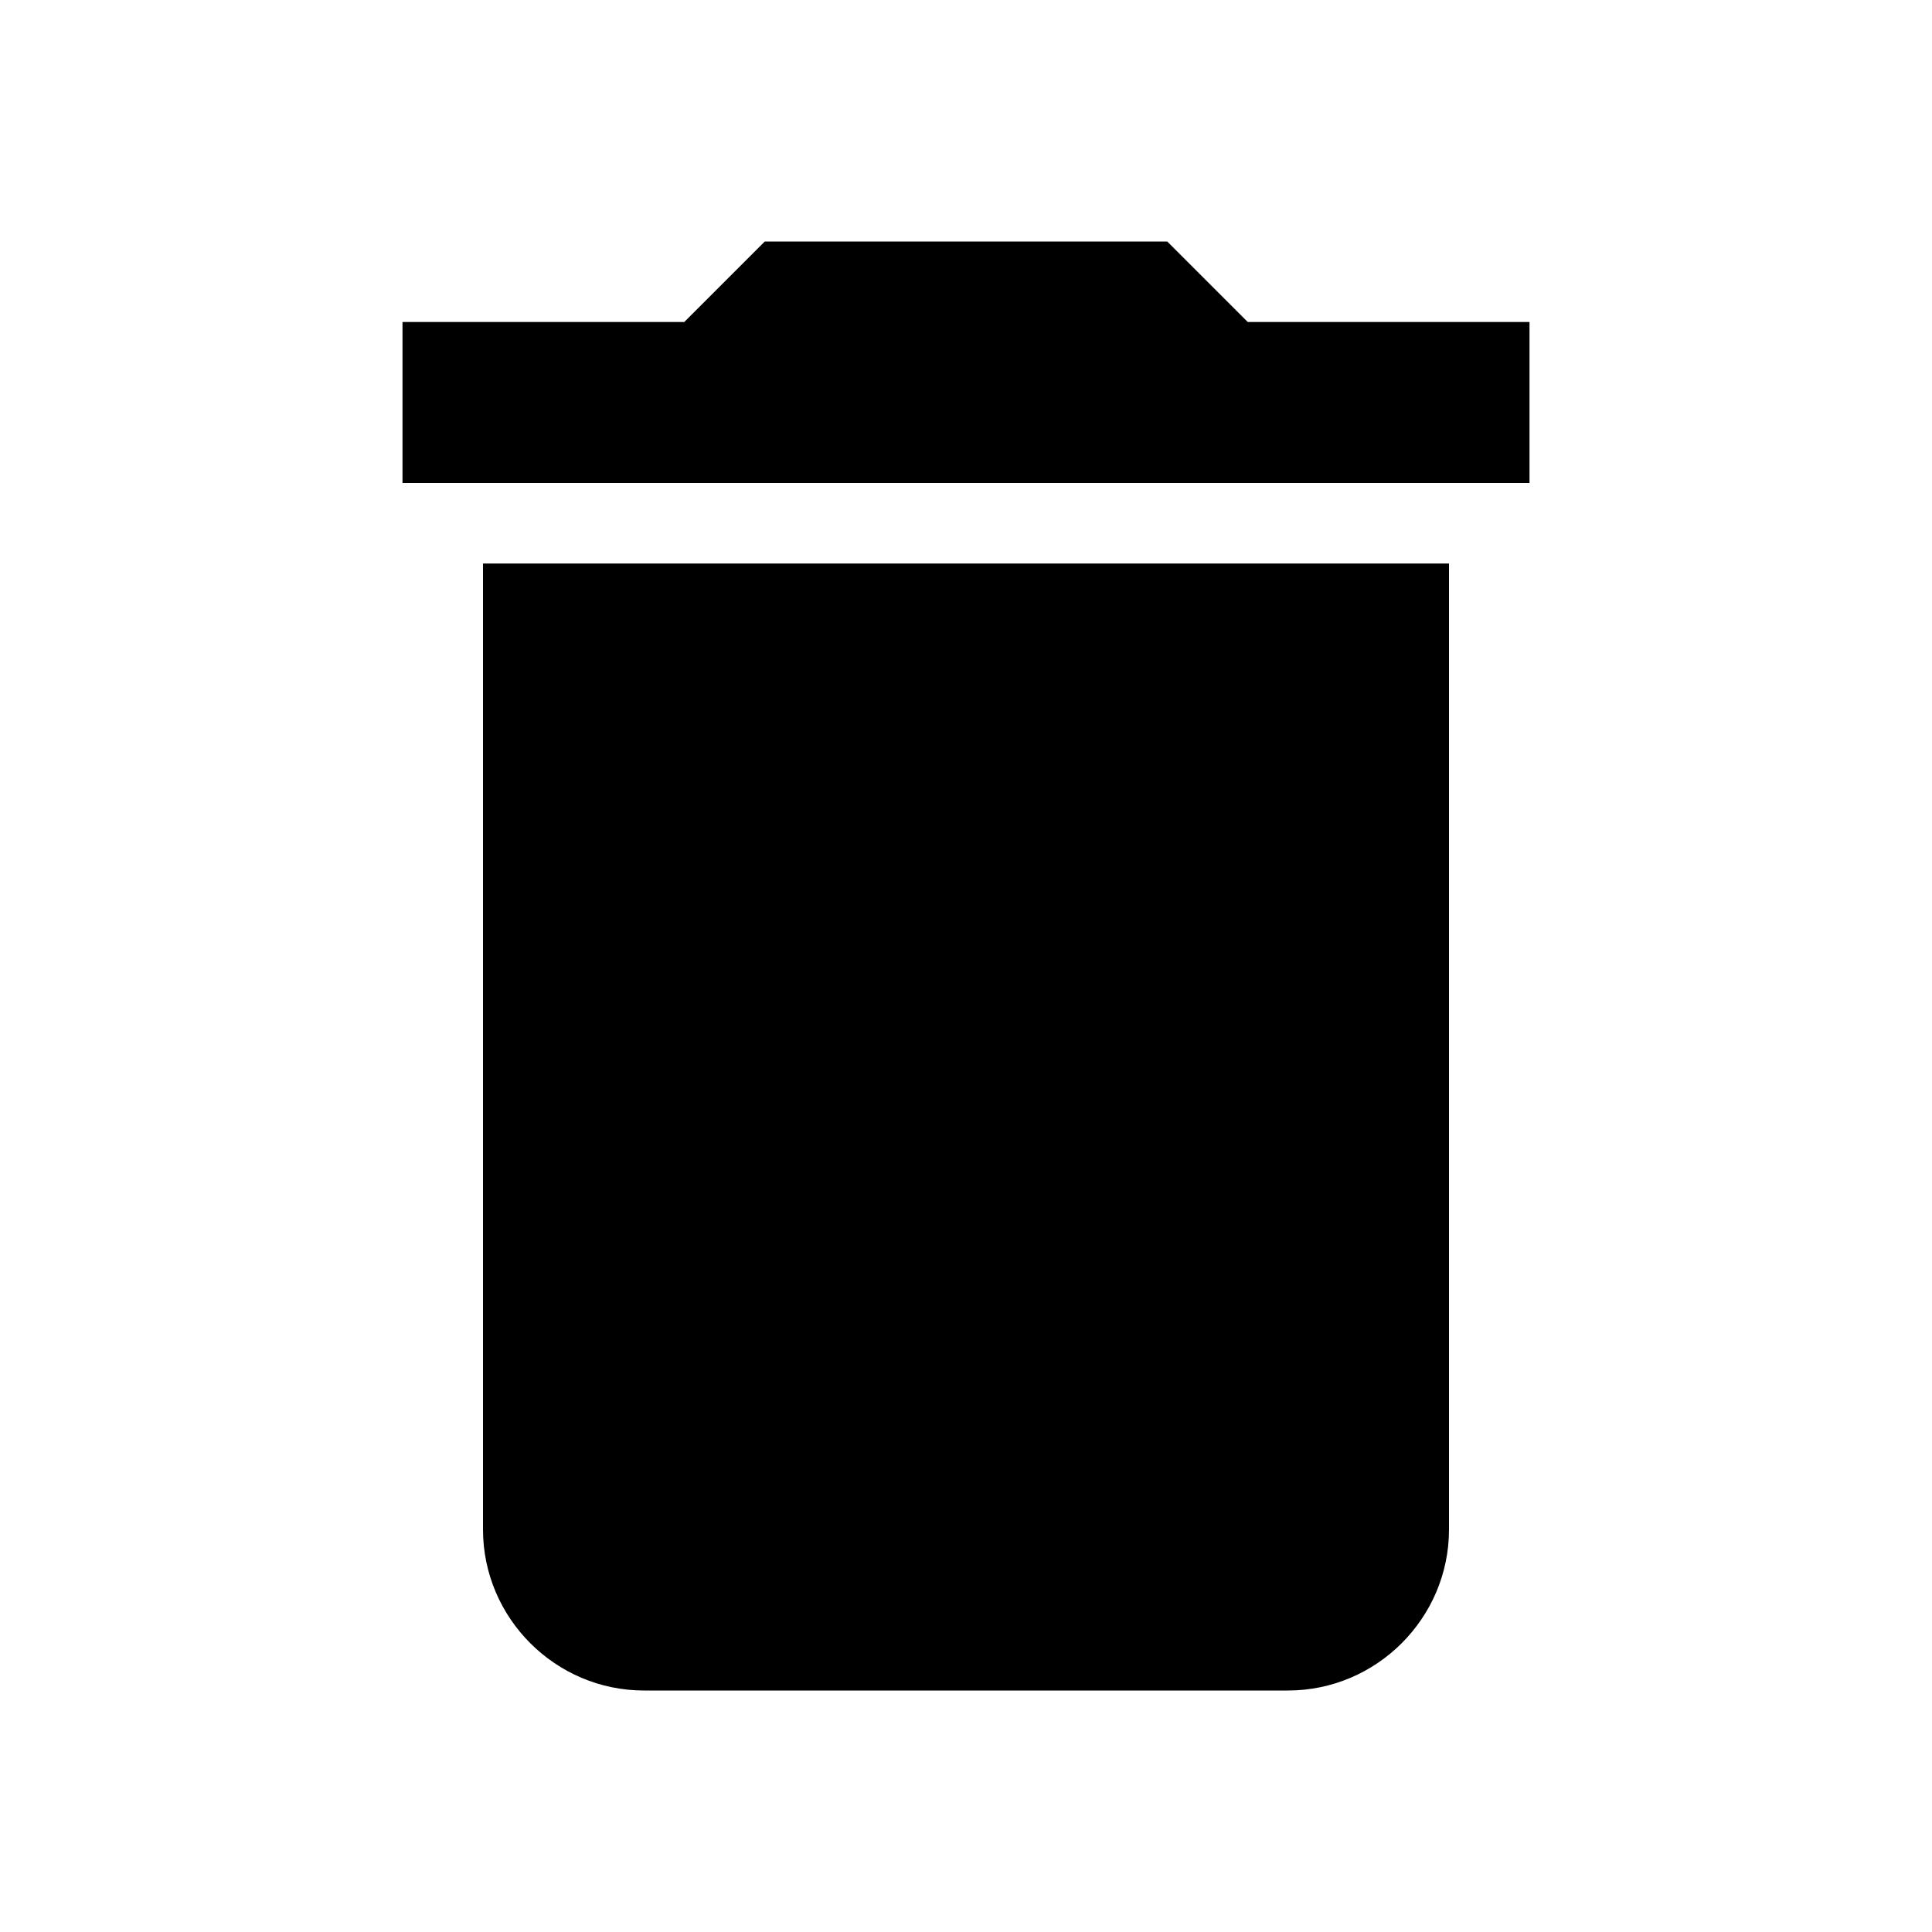
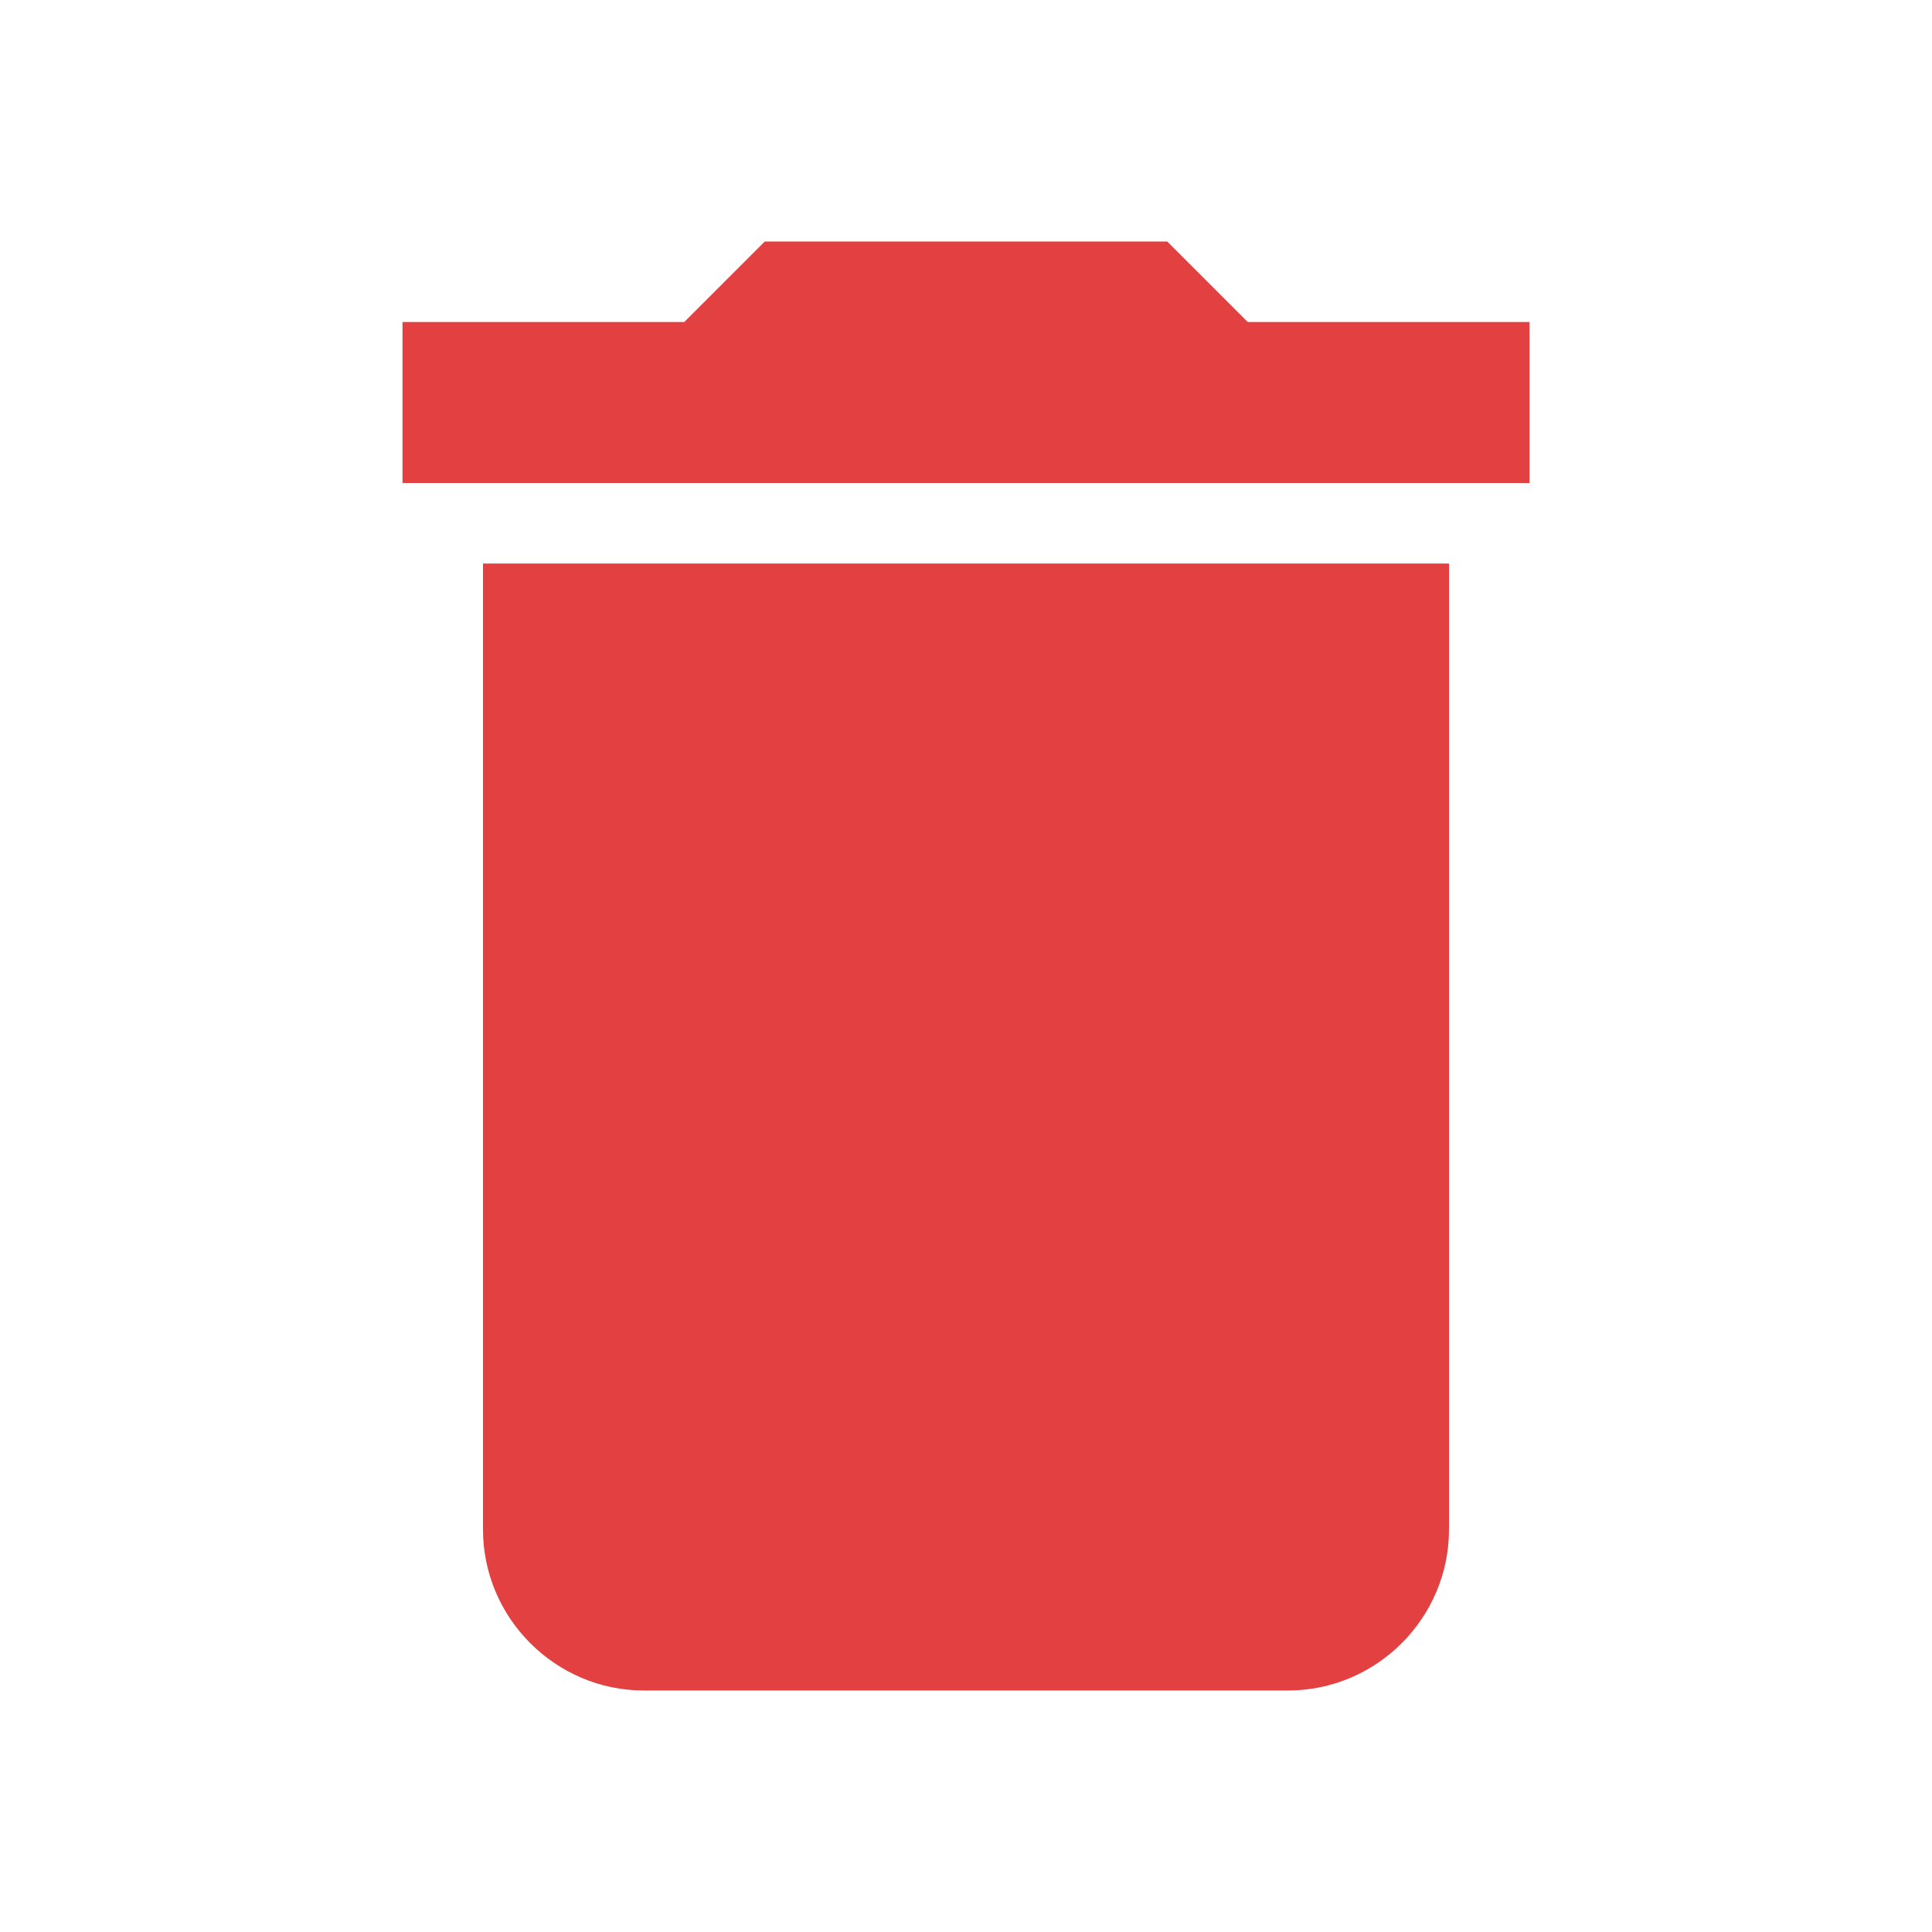
- <svg xmlns="http://www.w3.org/2000/svg" fill="#000000" height="36" viewBox="0 0 24 24" width="36">
+ <svg xmlns="http://www.w3.org/2000/svg" fill="#e34141" height="36" viewBox="0 0 24 24" width="36">
  <path d="M6 19c0 1.1.9 2 2 2h8c1.1 0 2-.9 2-2V7H6v12zM19 4h-3.5l-1-1h-5l-1 1H5v2h14V4z" />
  <path d="M0 0h24v24H0z" fill="none" />
</svg>
